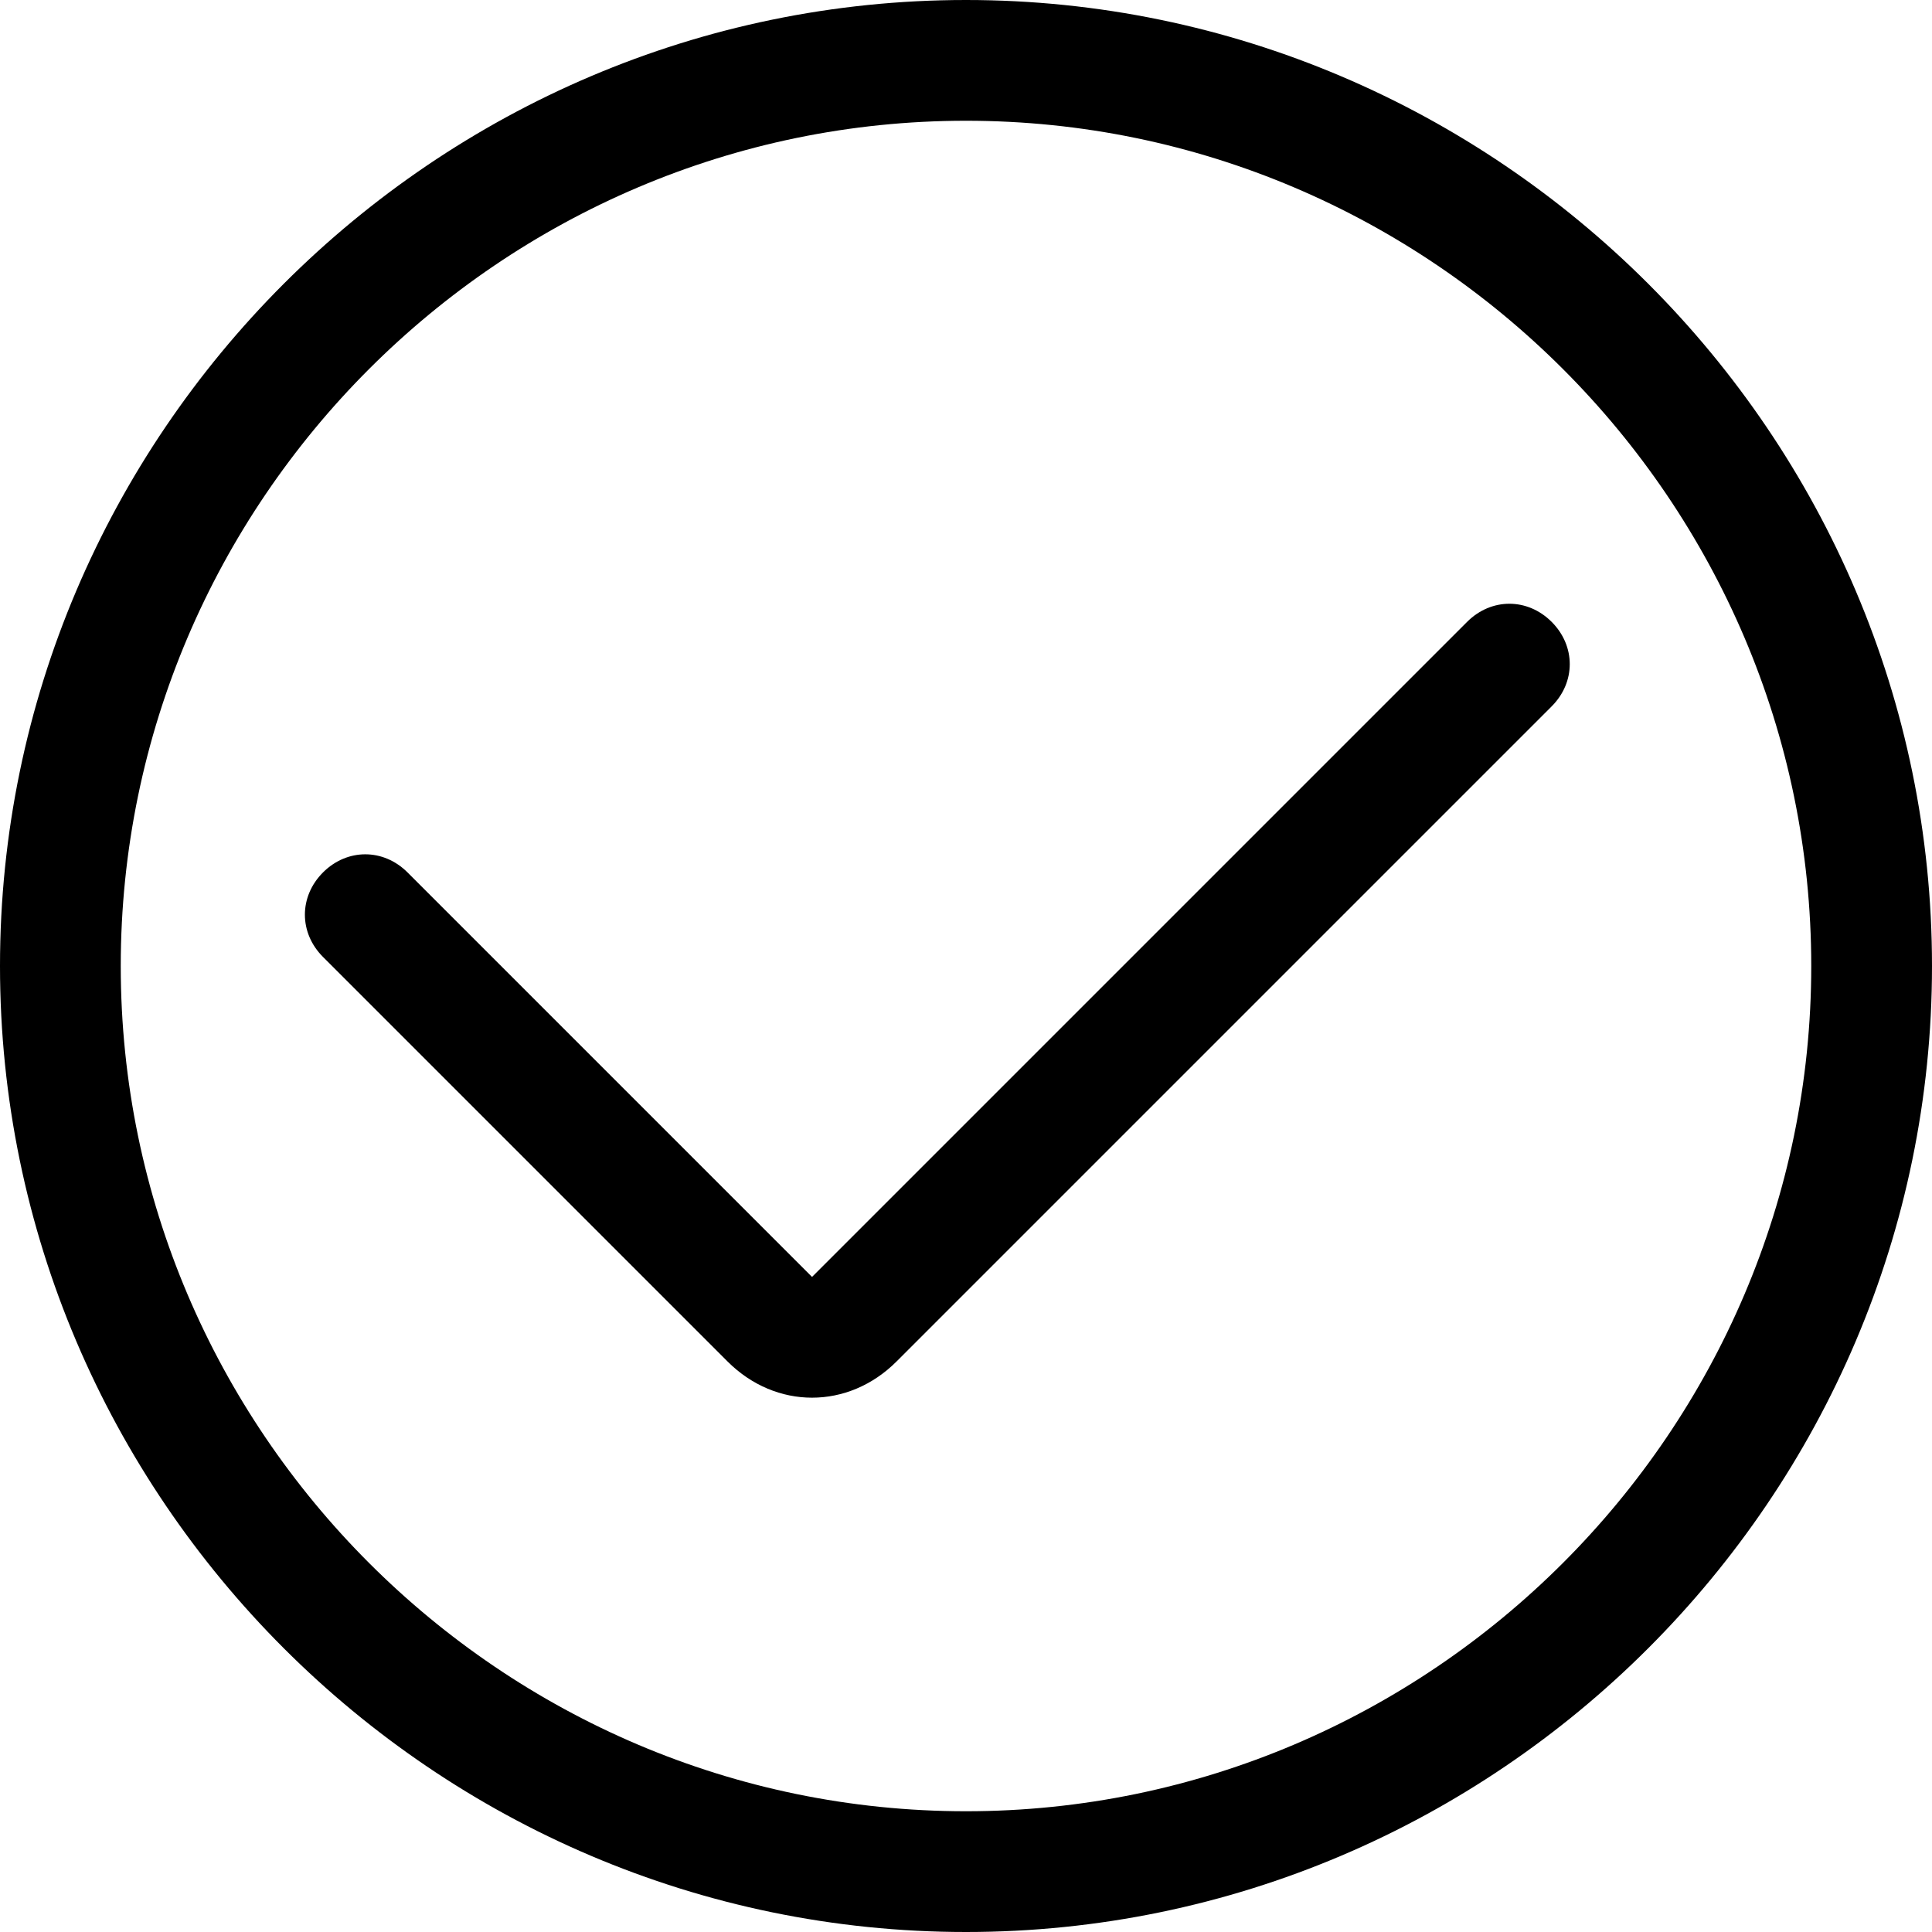
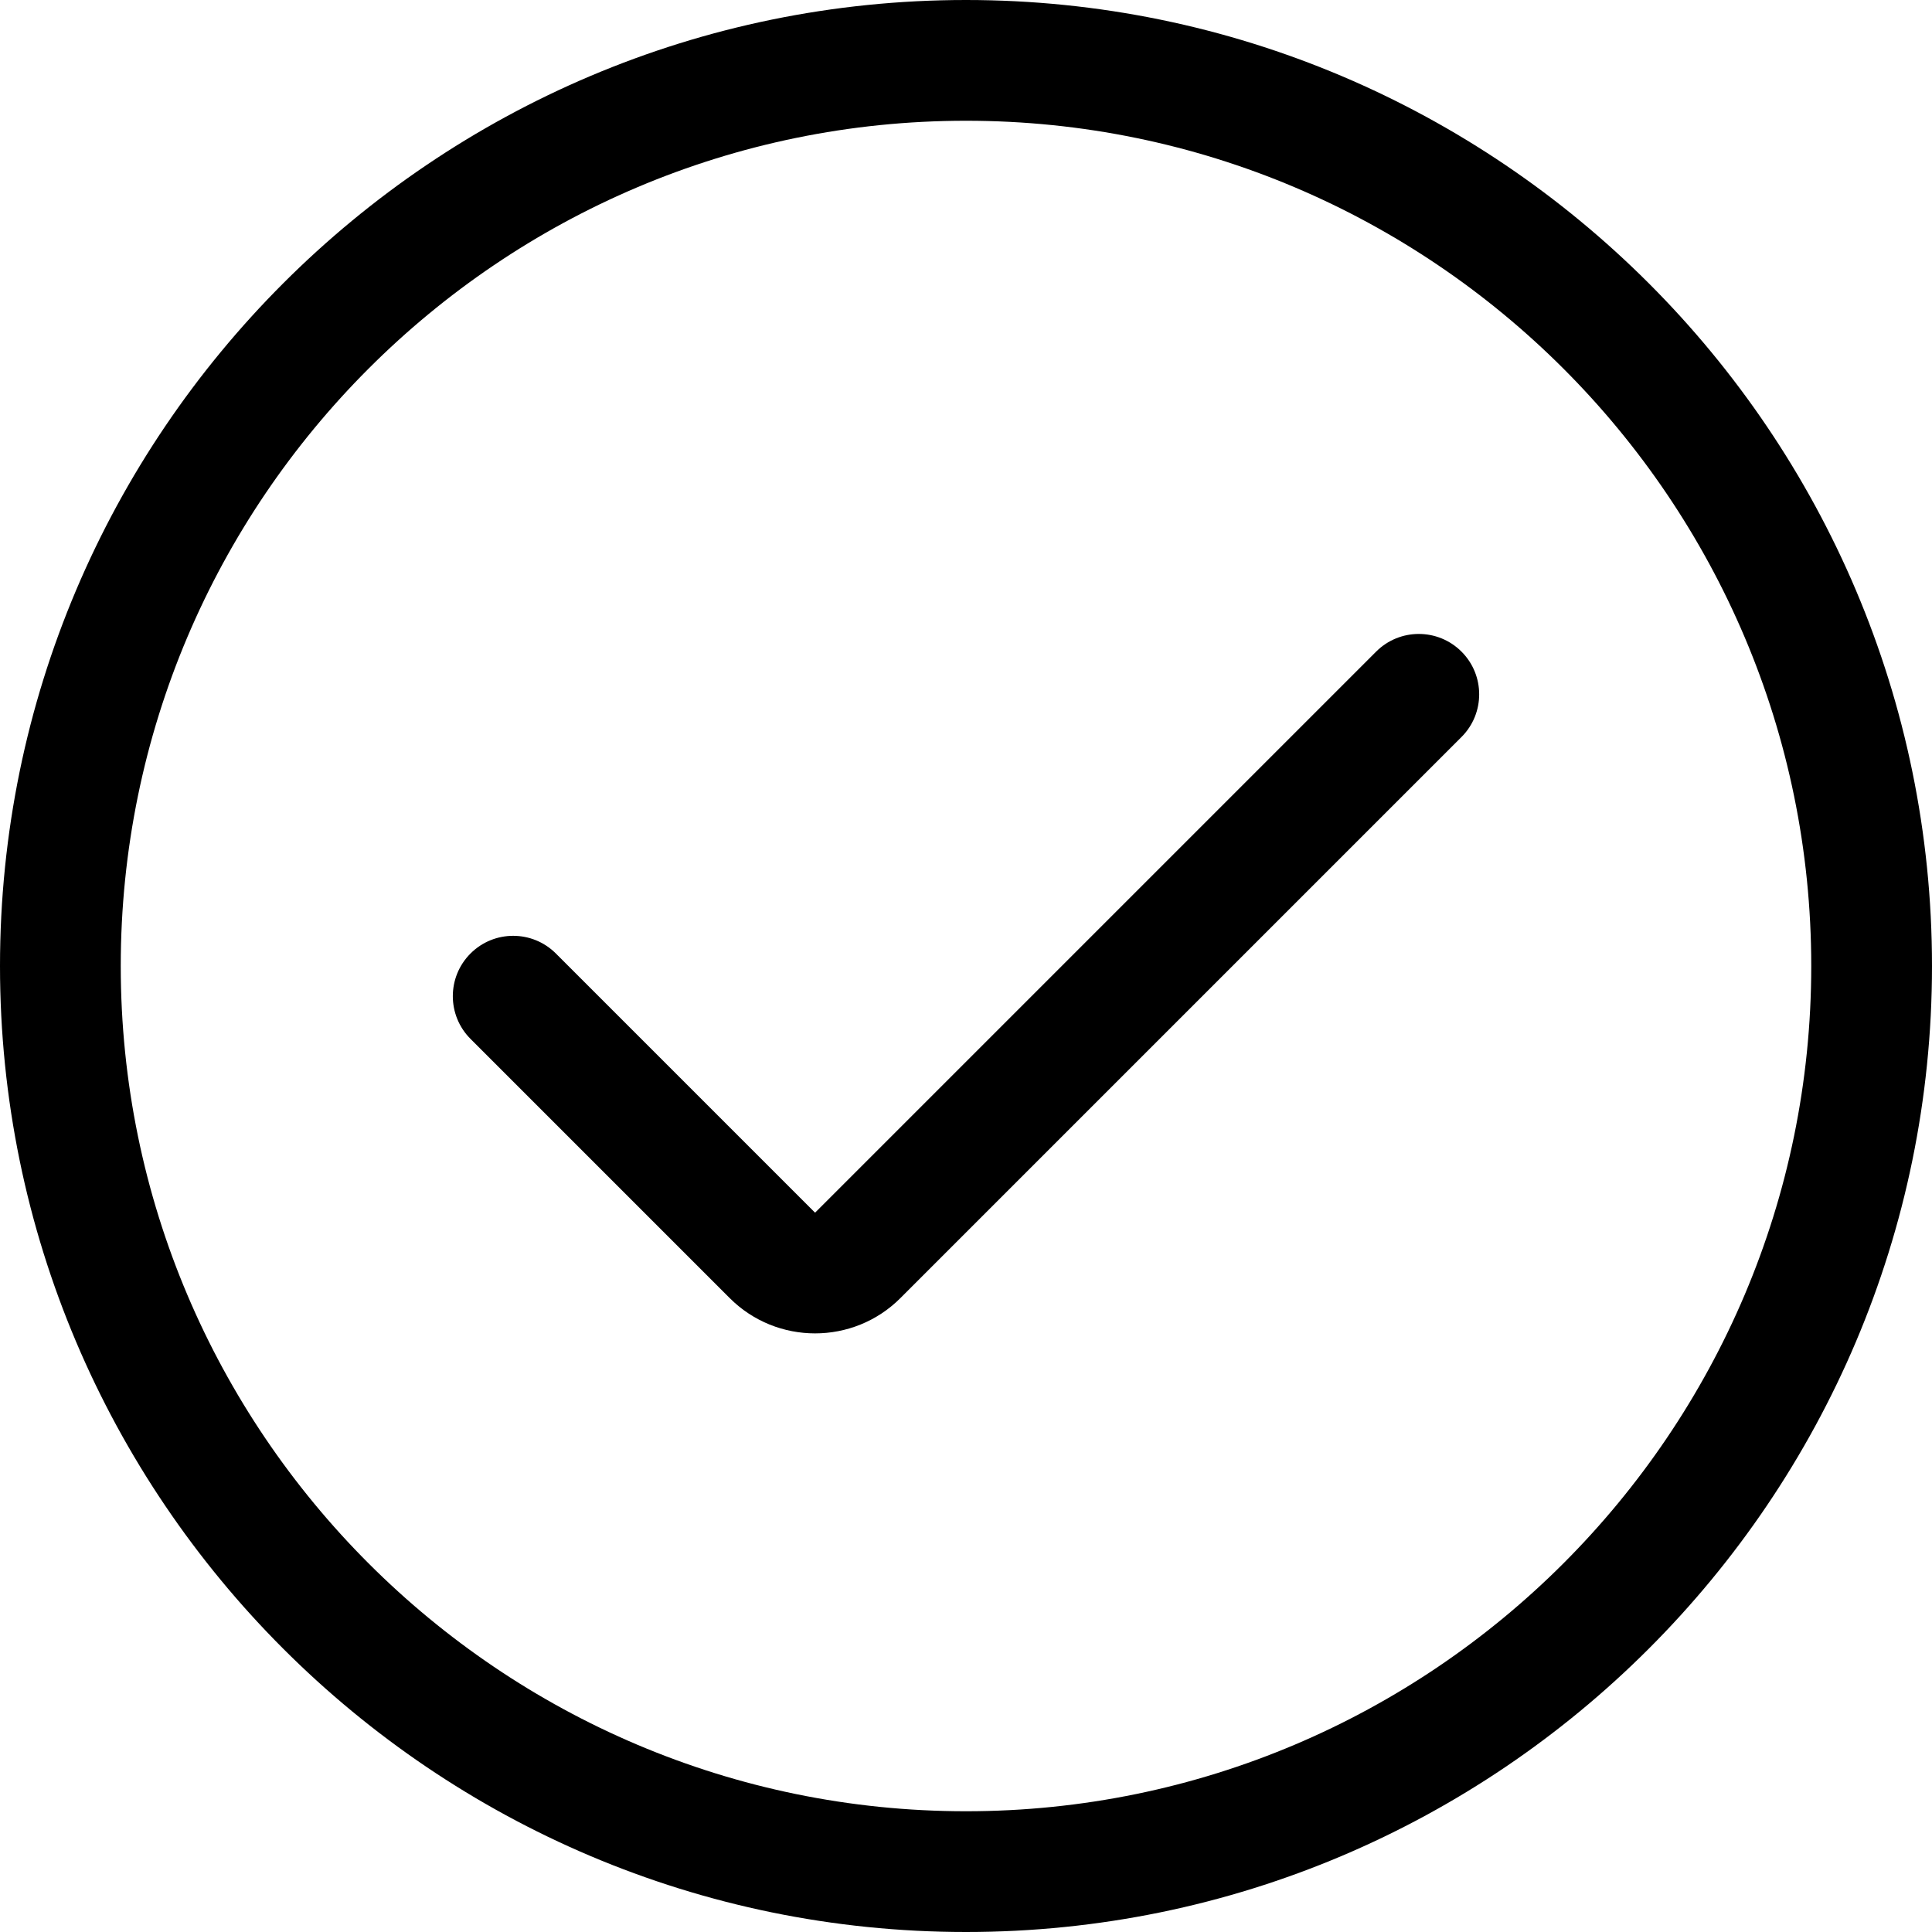
- <svg xmlns="http://www.w3.org/2000/svg" id="Layer_2" width="64" height="64" version="1.1" viewBox="0 0 64 64" fill="currentColor">
-   <path d="M32,0C14.4,0,0,14.4,0,32s14.4,32,32,32,32-14.4,32-32S49.6,0,32,0ZM32,60c-15.4,0-28-12.6-28-28S16.6,4,32,4s28,12.6,28,28-12.6,28-28,28ZM51.4,23.4l-21.7,21.7c-.8.8-1.8,1.2-2.8,1.2s-2-.4-2.8-1.2l-13.4-13.4c-.8-.8-.8-2,0-2.8.8-.8,2-.8,2.8,0l13.4,13.4,21.7-21.7c.8-.8,2-.8,2.8,0,.8.8.8,2,0,2.8Z" />
+ <svg xmlns="http://www.w3.org/2000/svg" id="Layer_1" width="64" height="64" version="1.1" viewBox="0 0 64 64" fill="currentColor">
+   <path d="M32,0C14.355,0,0,14.355,0,32c0,17.645,14.355,32,32,32s32-14.355,32-32C64,14.355,49.645,0,32,0ZM32,60c-15.439,0-28-12.561-28-28S16.561,4,32,4s28,12.561,28,28-12.561,28-28,28ZM48.414,21.586c.781.781.781,2.047,0,2.828l-18.586,18.586c-.779.78-1.804,1.17-2.828,1.17s-2.049-.39-2.828-1.17l-8.586-8.586c-.781-.781-.781-2.047,0-2.828.781-.781,2.047-.781,2.828,0l8.586,8.586,18.586-18.586c.781-.781,2.047-.781,2.828,0Z" />
</svg>
